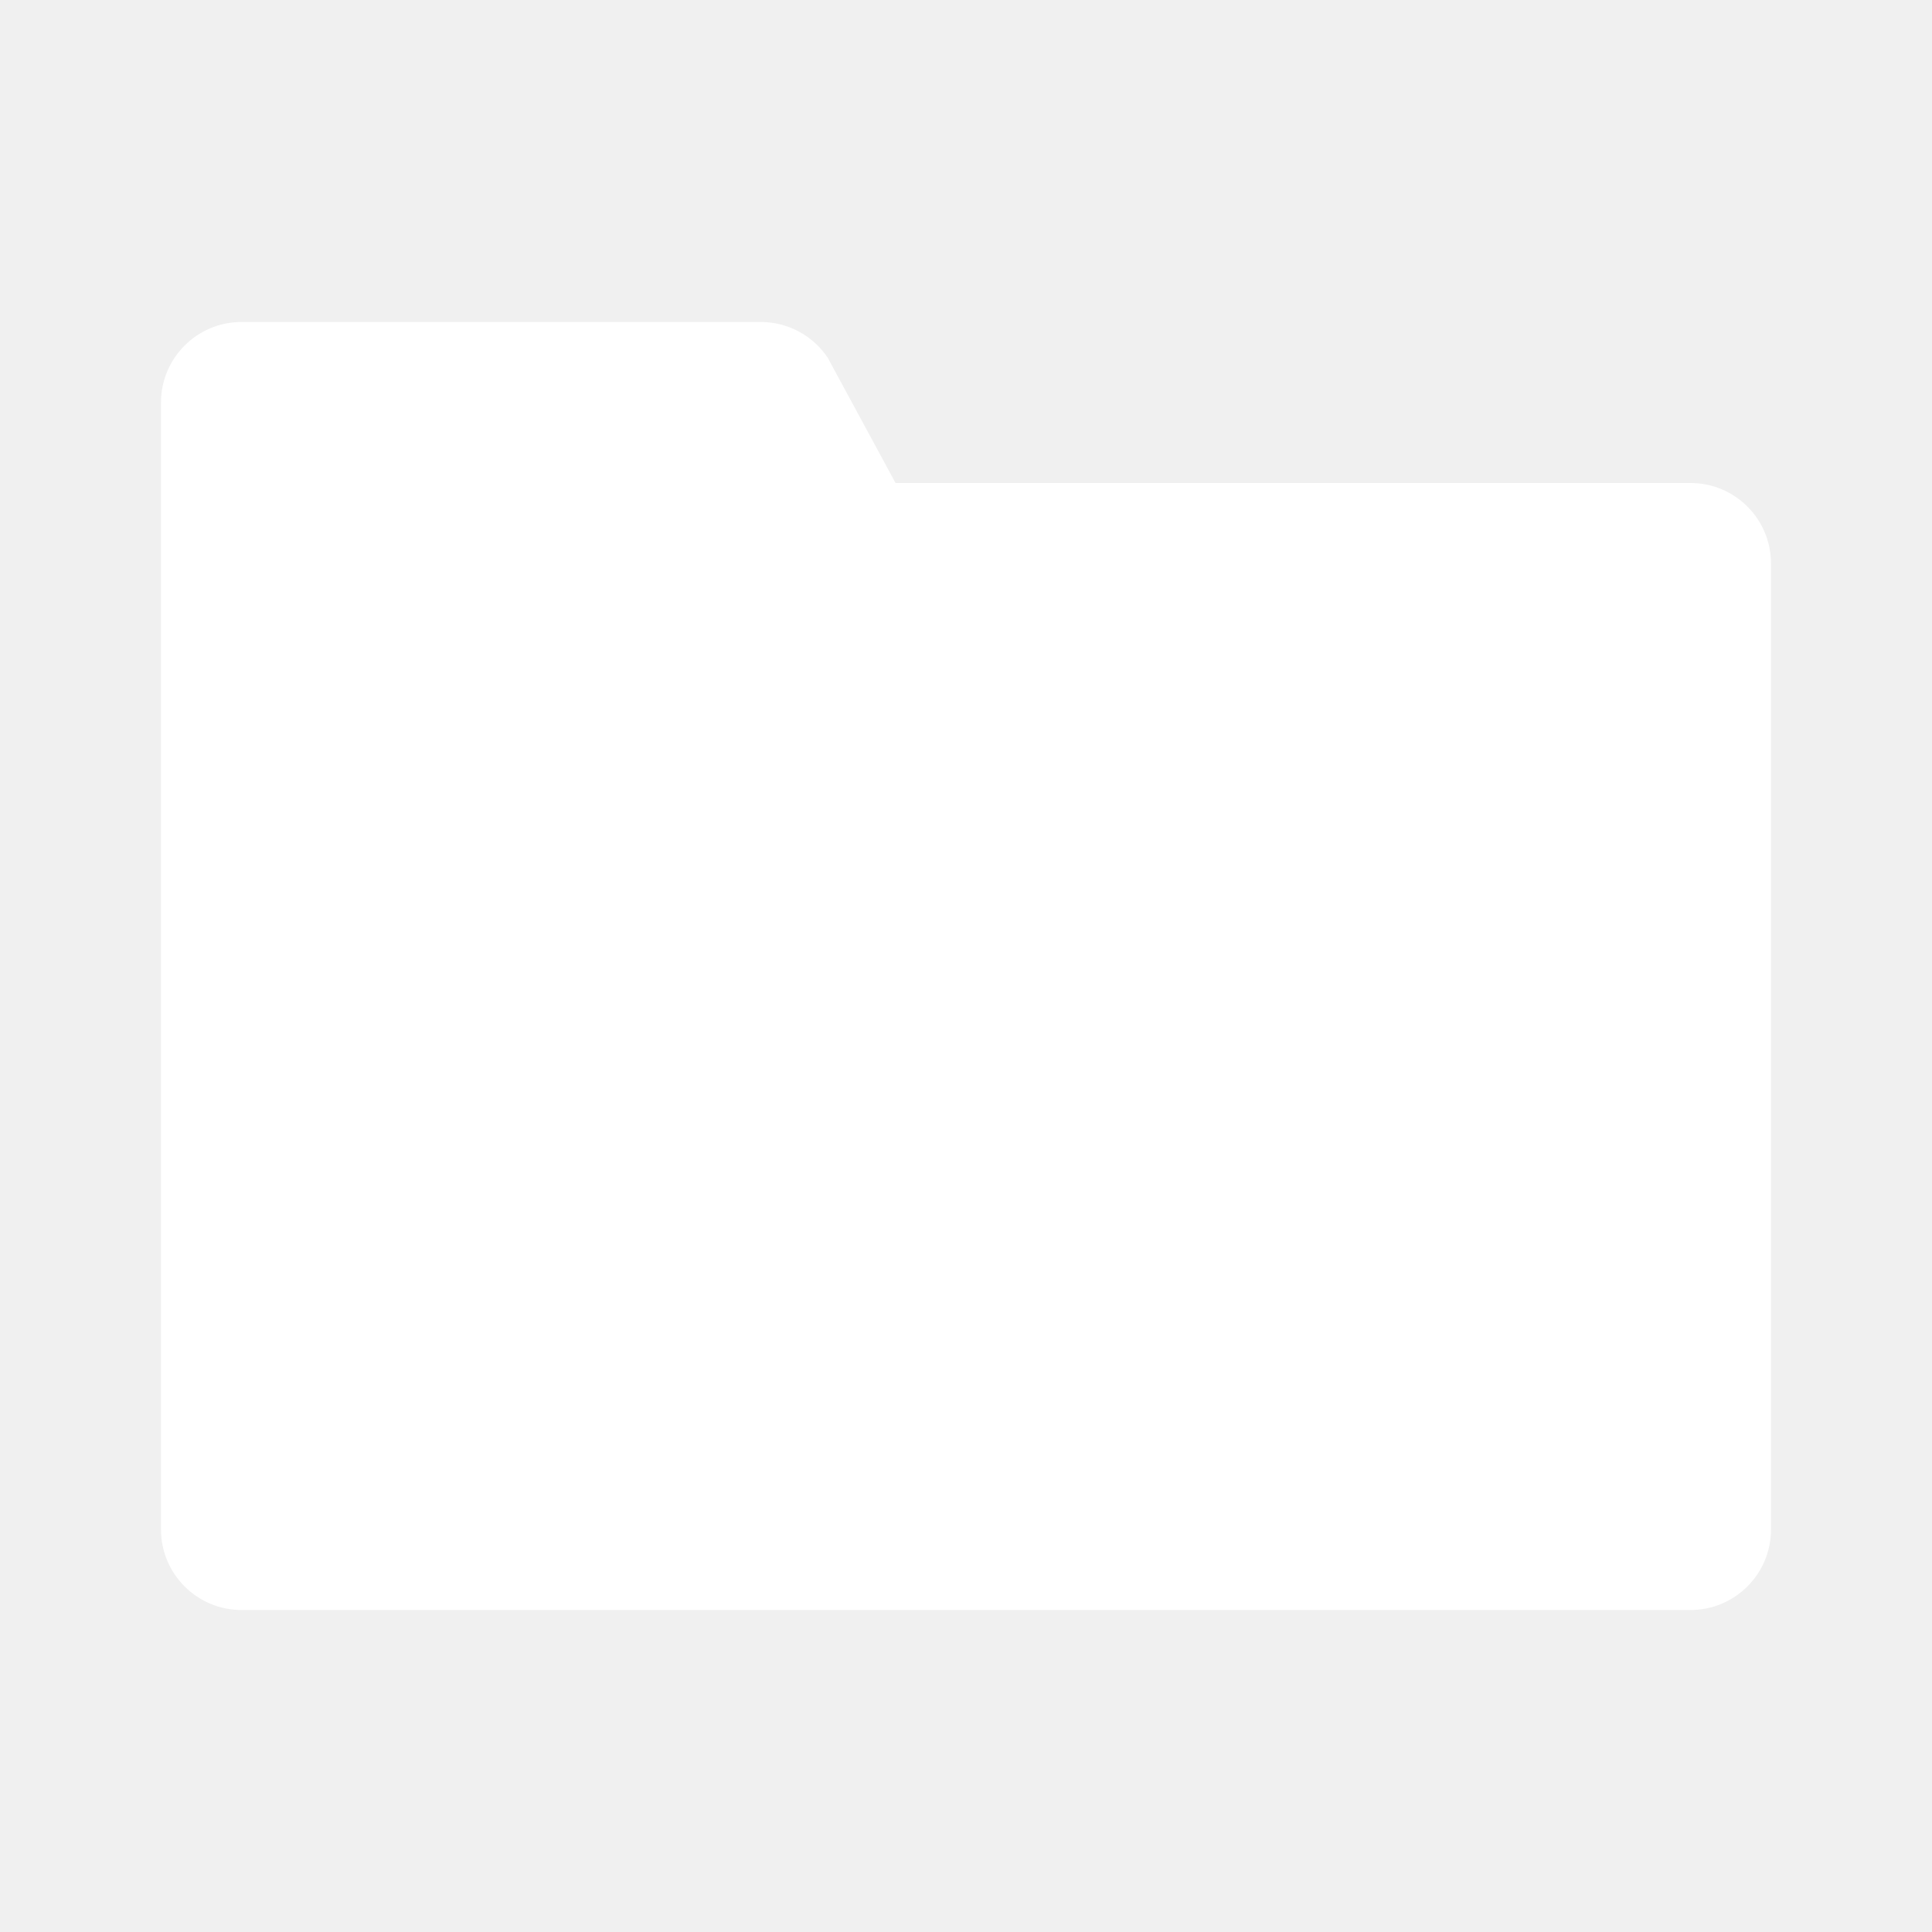
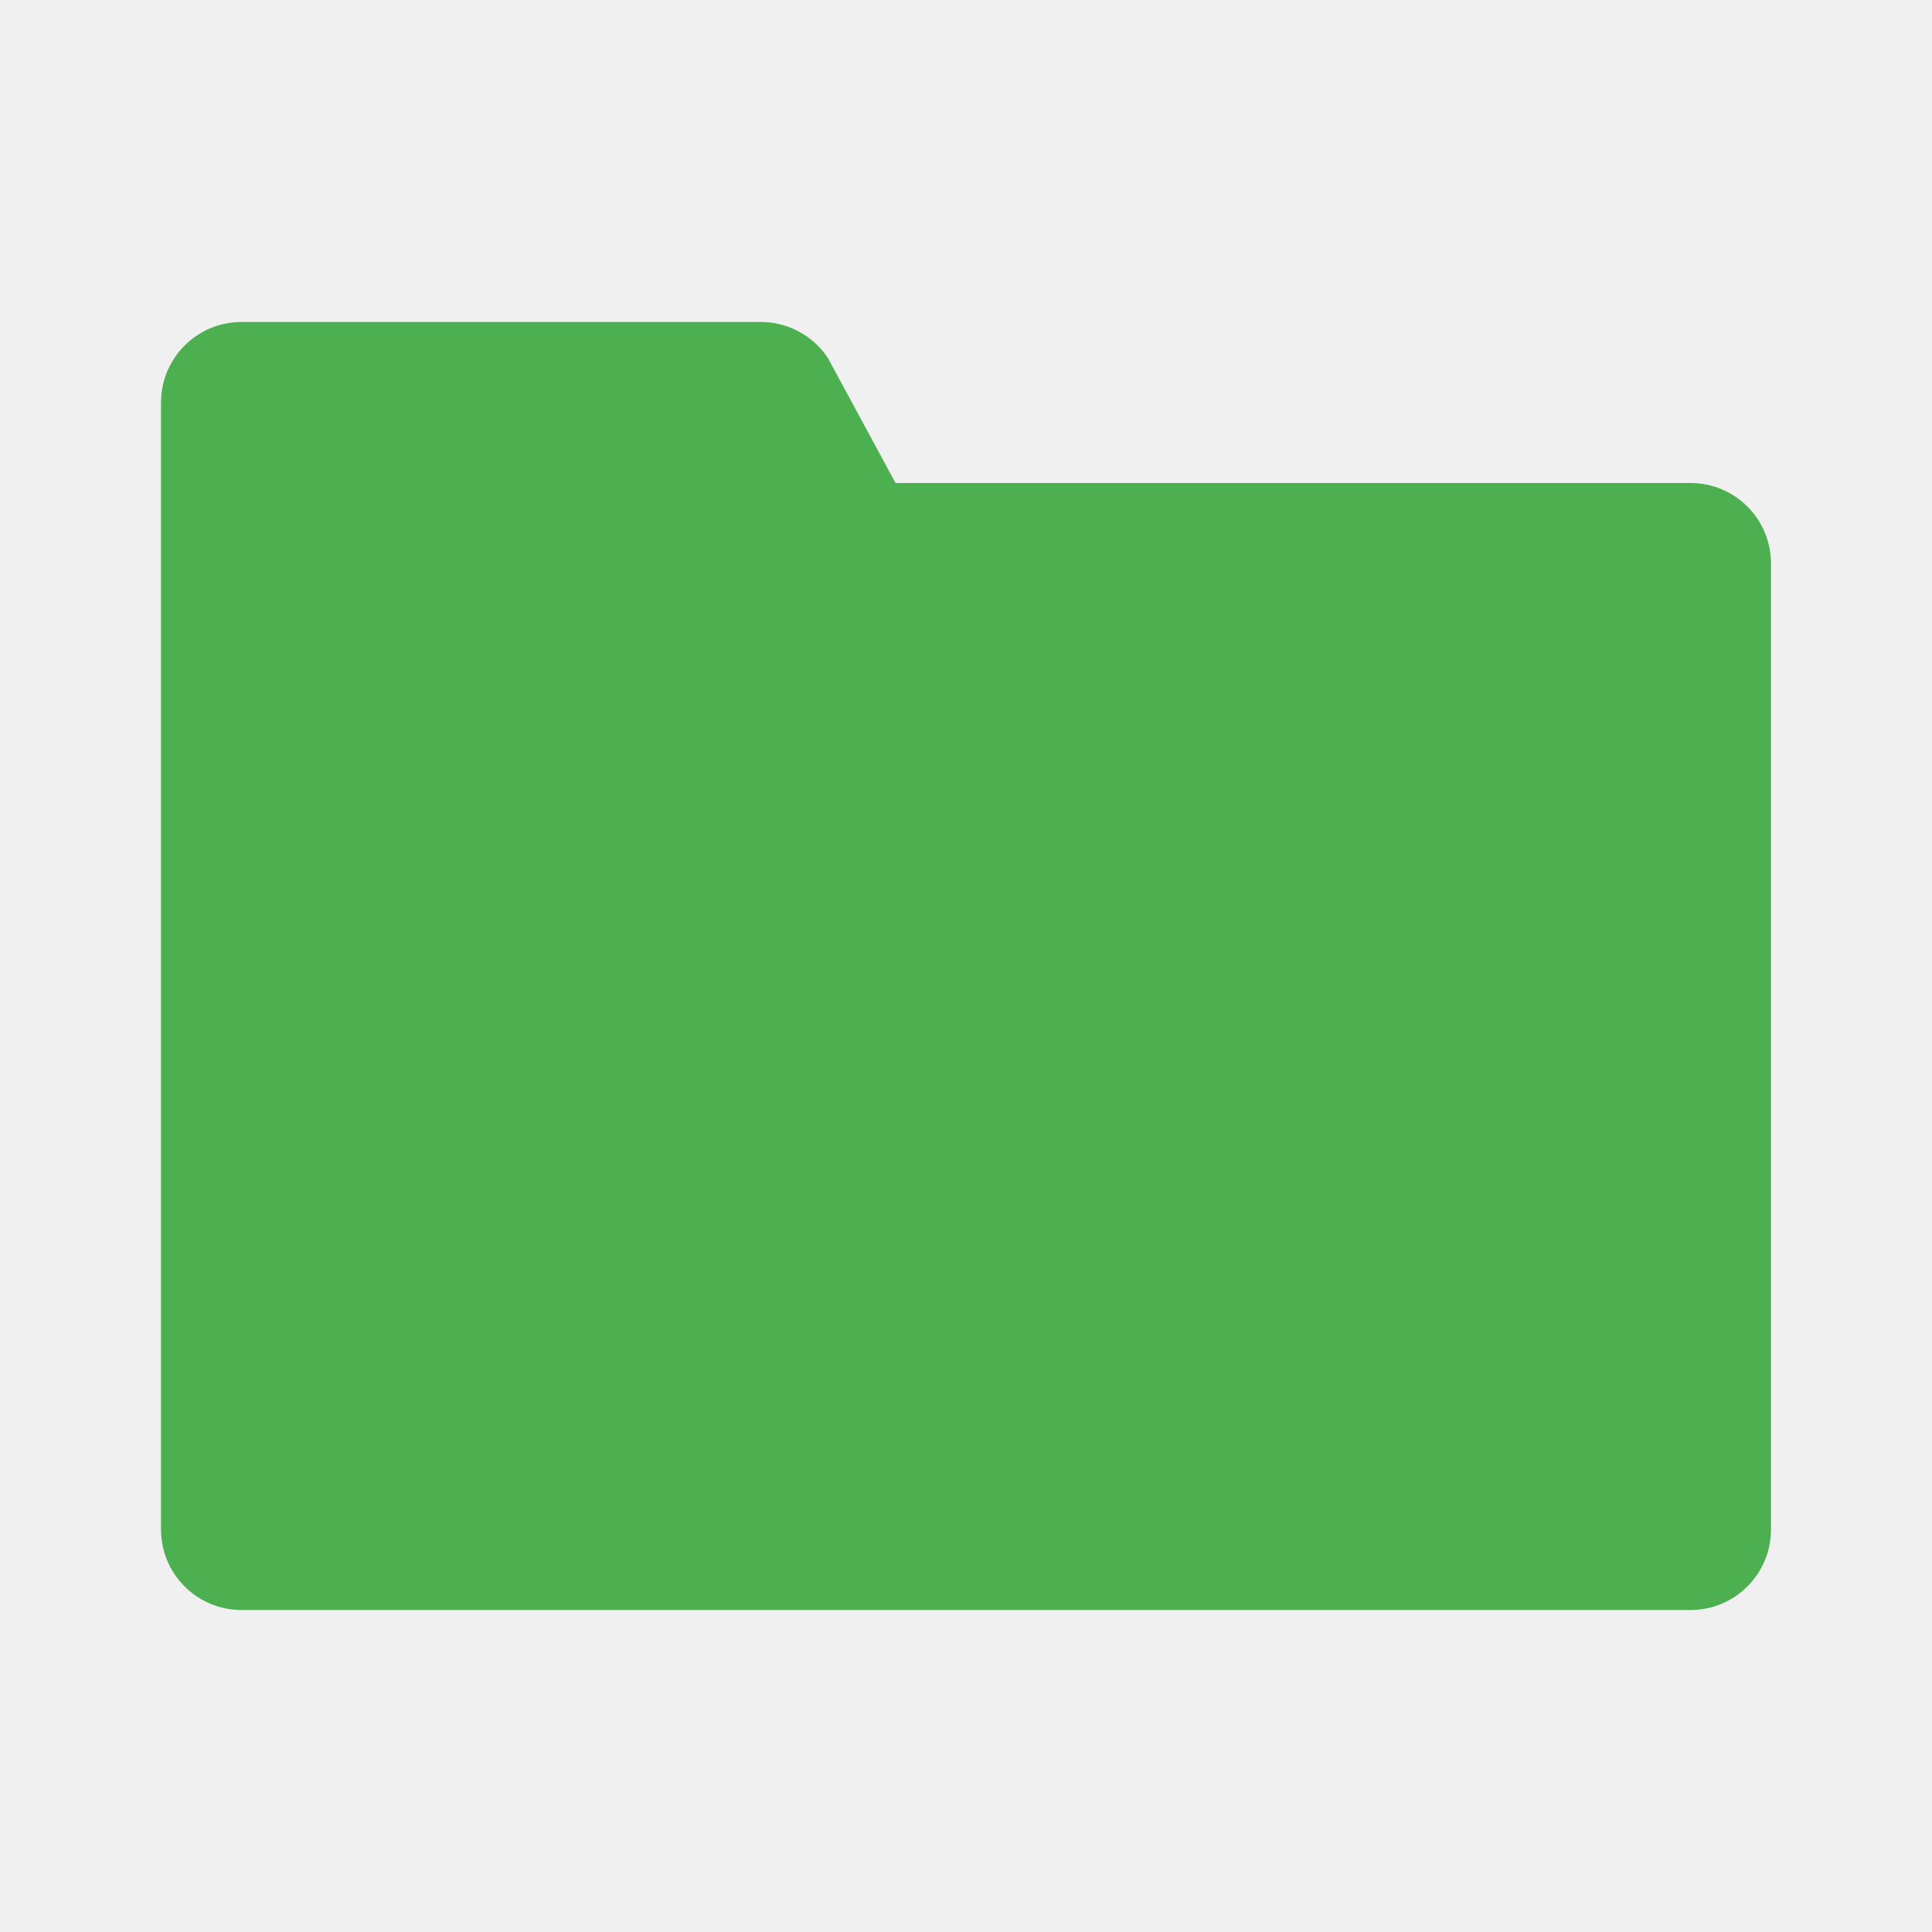
<svg xmlns="http://www.w3.org/2000/svg" width="80" height="80" viewBox="0 0 80 80" fill="none">
-   <path d="M6.667 16.667C6.667 14.826 8.159 13.333 10 13.333H31.504C32.614 13.333 33.652 13.886 34.271 14.808L37.083 20H70C71.841 20 73.333 21.492 73.333 23.333V63.333C73.333 65.174 71.841 66.667 70 66.667H10C8.159 66.667 6.667 65.174 6.667 63.333V16.667Z" fill="white" />
+   <path d="M6.667 16.667C6.667 14.826 8.159 13.333 10 13.333H31.504C32.614 13.333 33.652 13.886 34.271 14.808L37.083 20H70C71.841 20 73.333 21.492 73.333 23.333V63.333C73.333 65.174 71.841 66.667 70 66.667H10C8.159 66.667 6.667 65.174 6.667 63.333V16.667Z" fill="#4CAF50" />
</svg>
